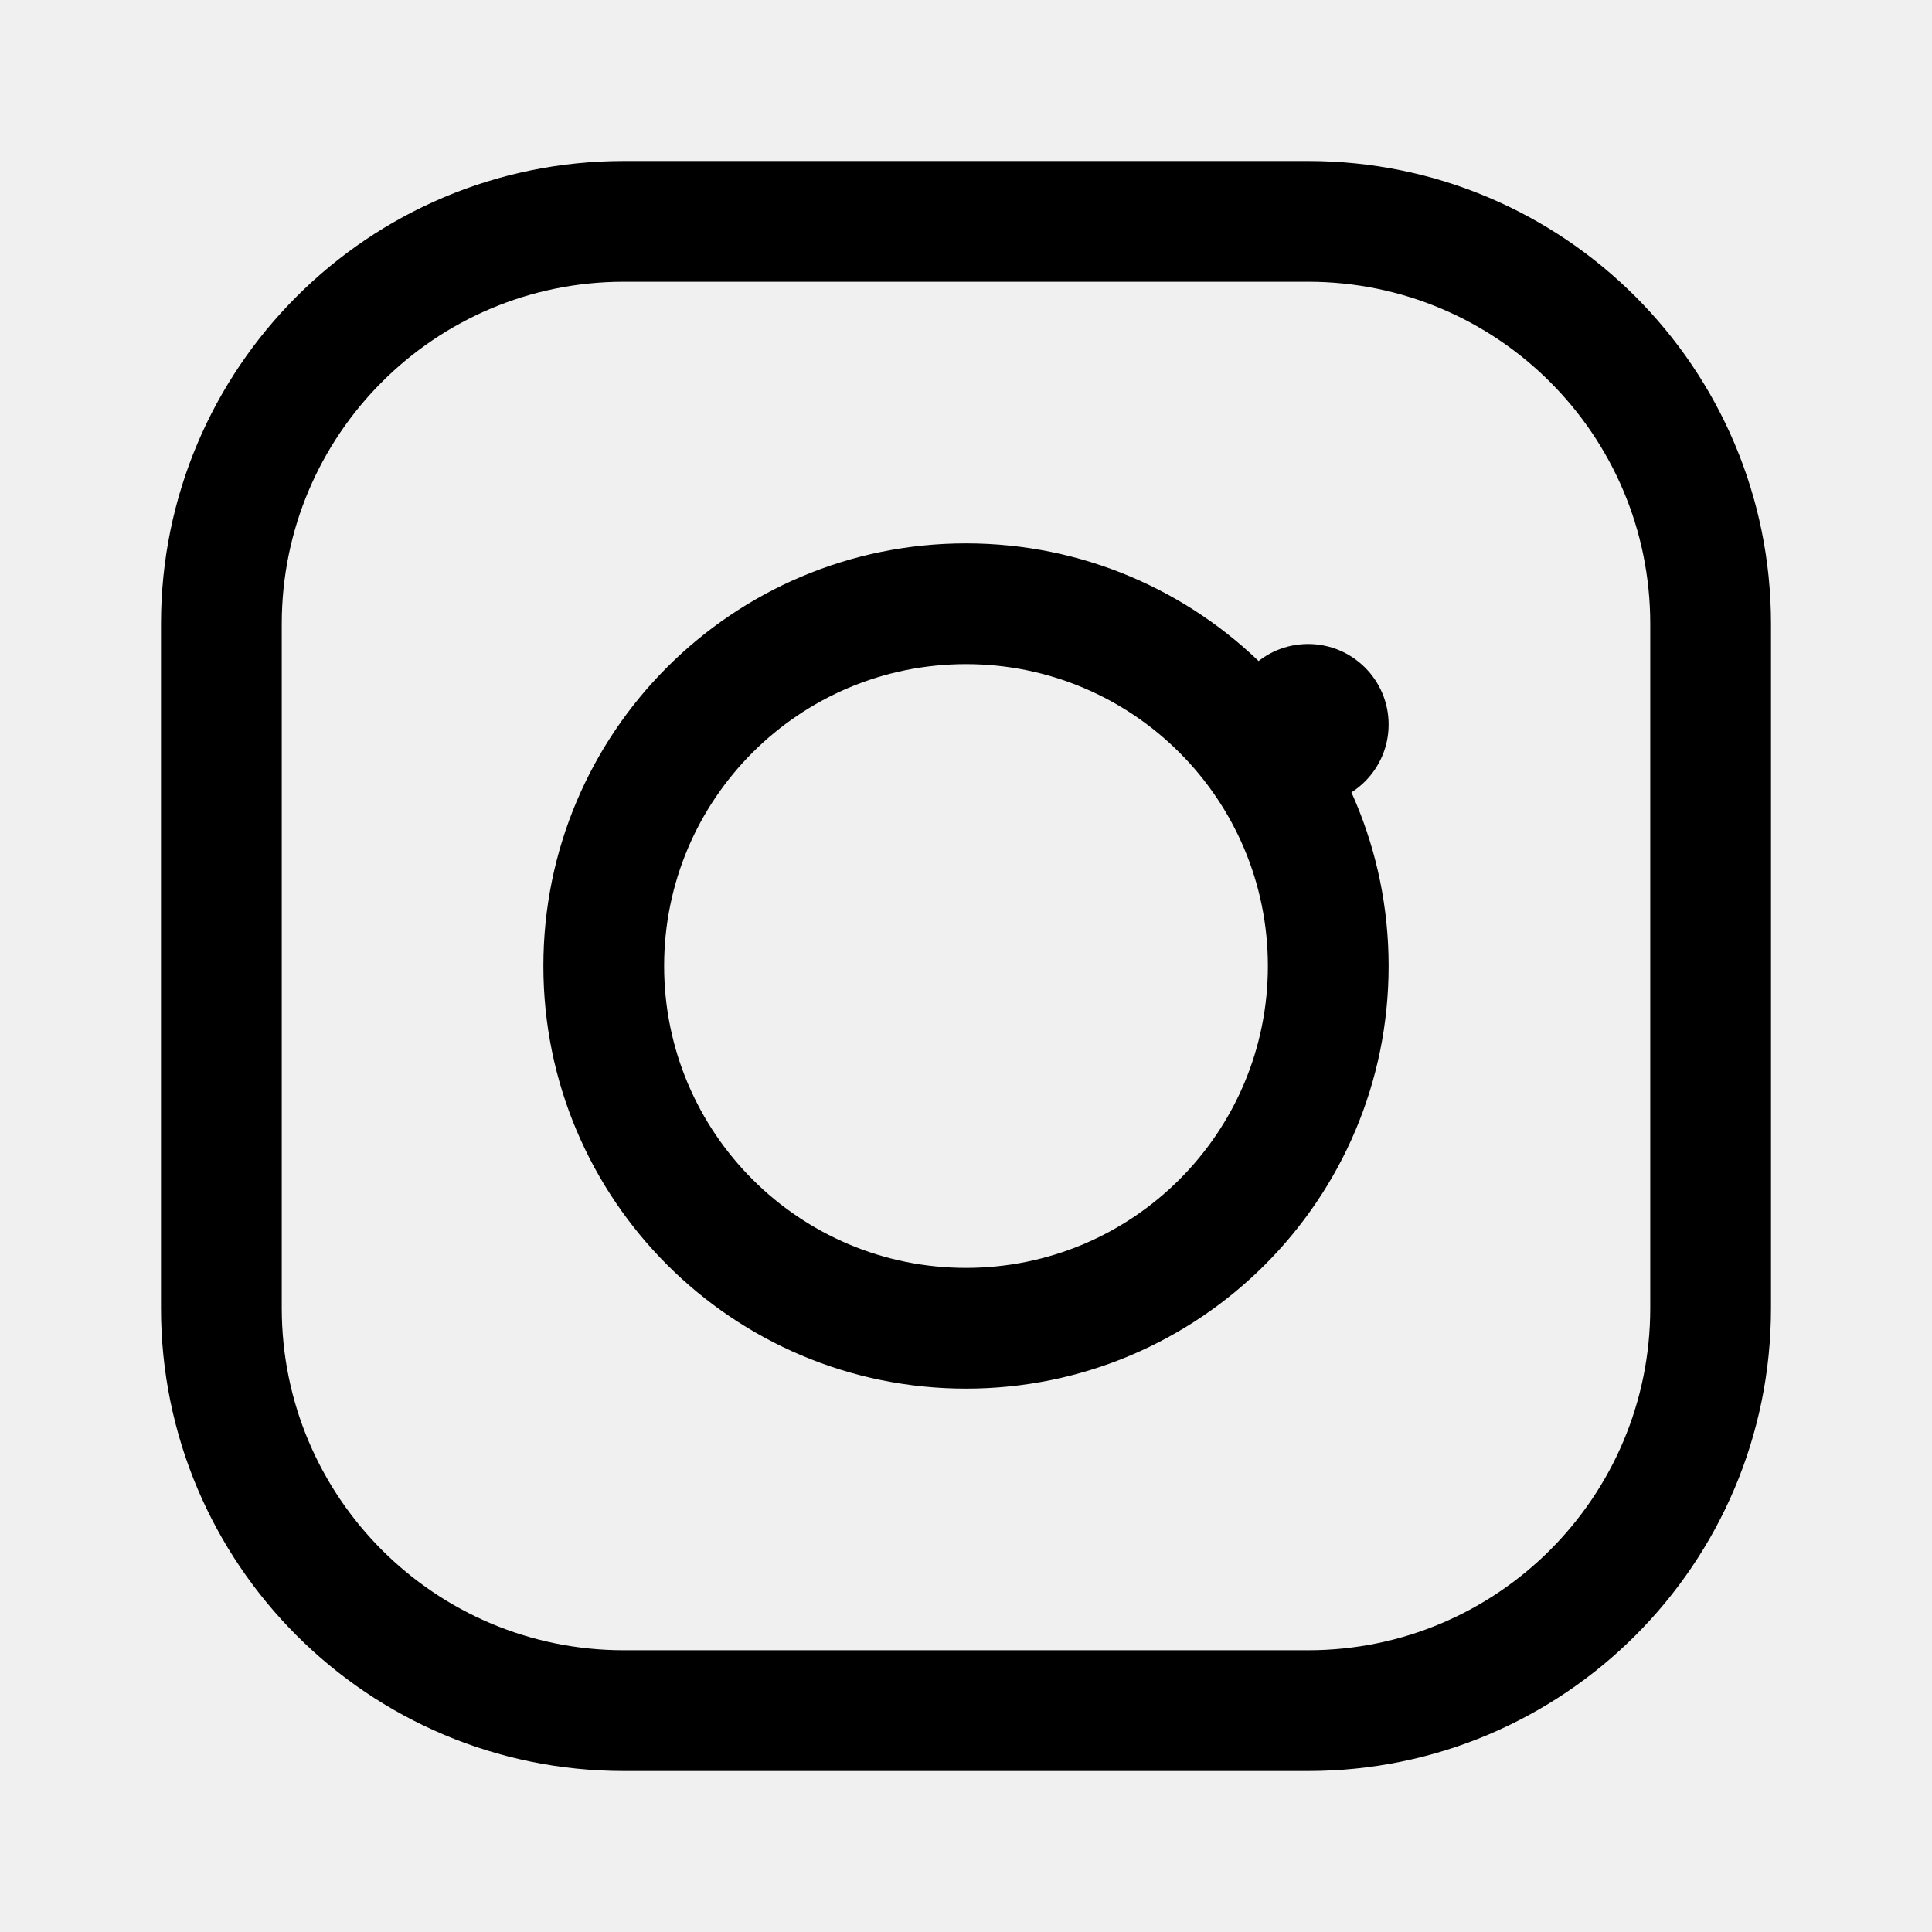
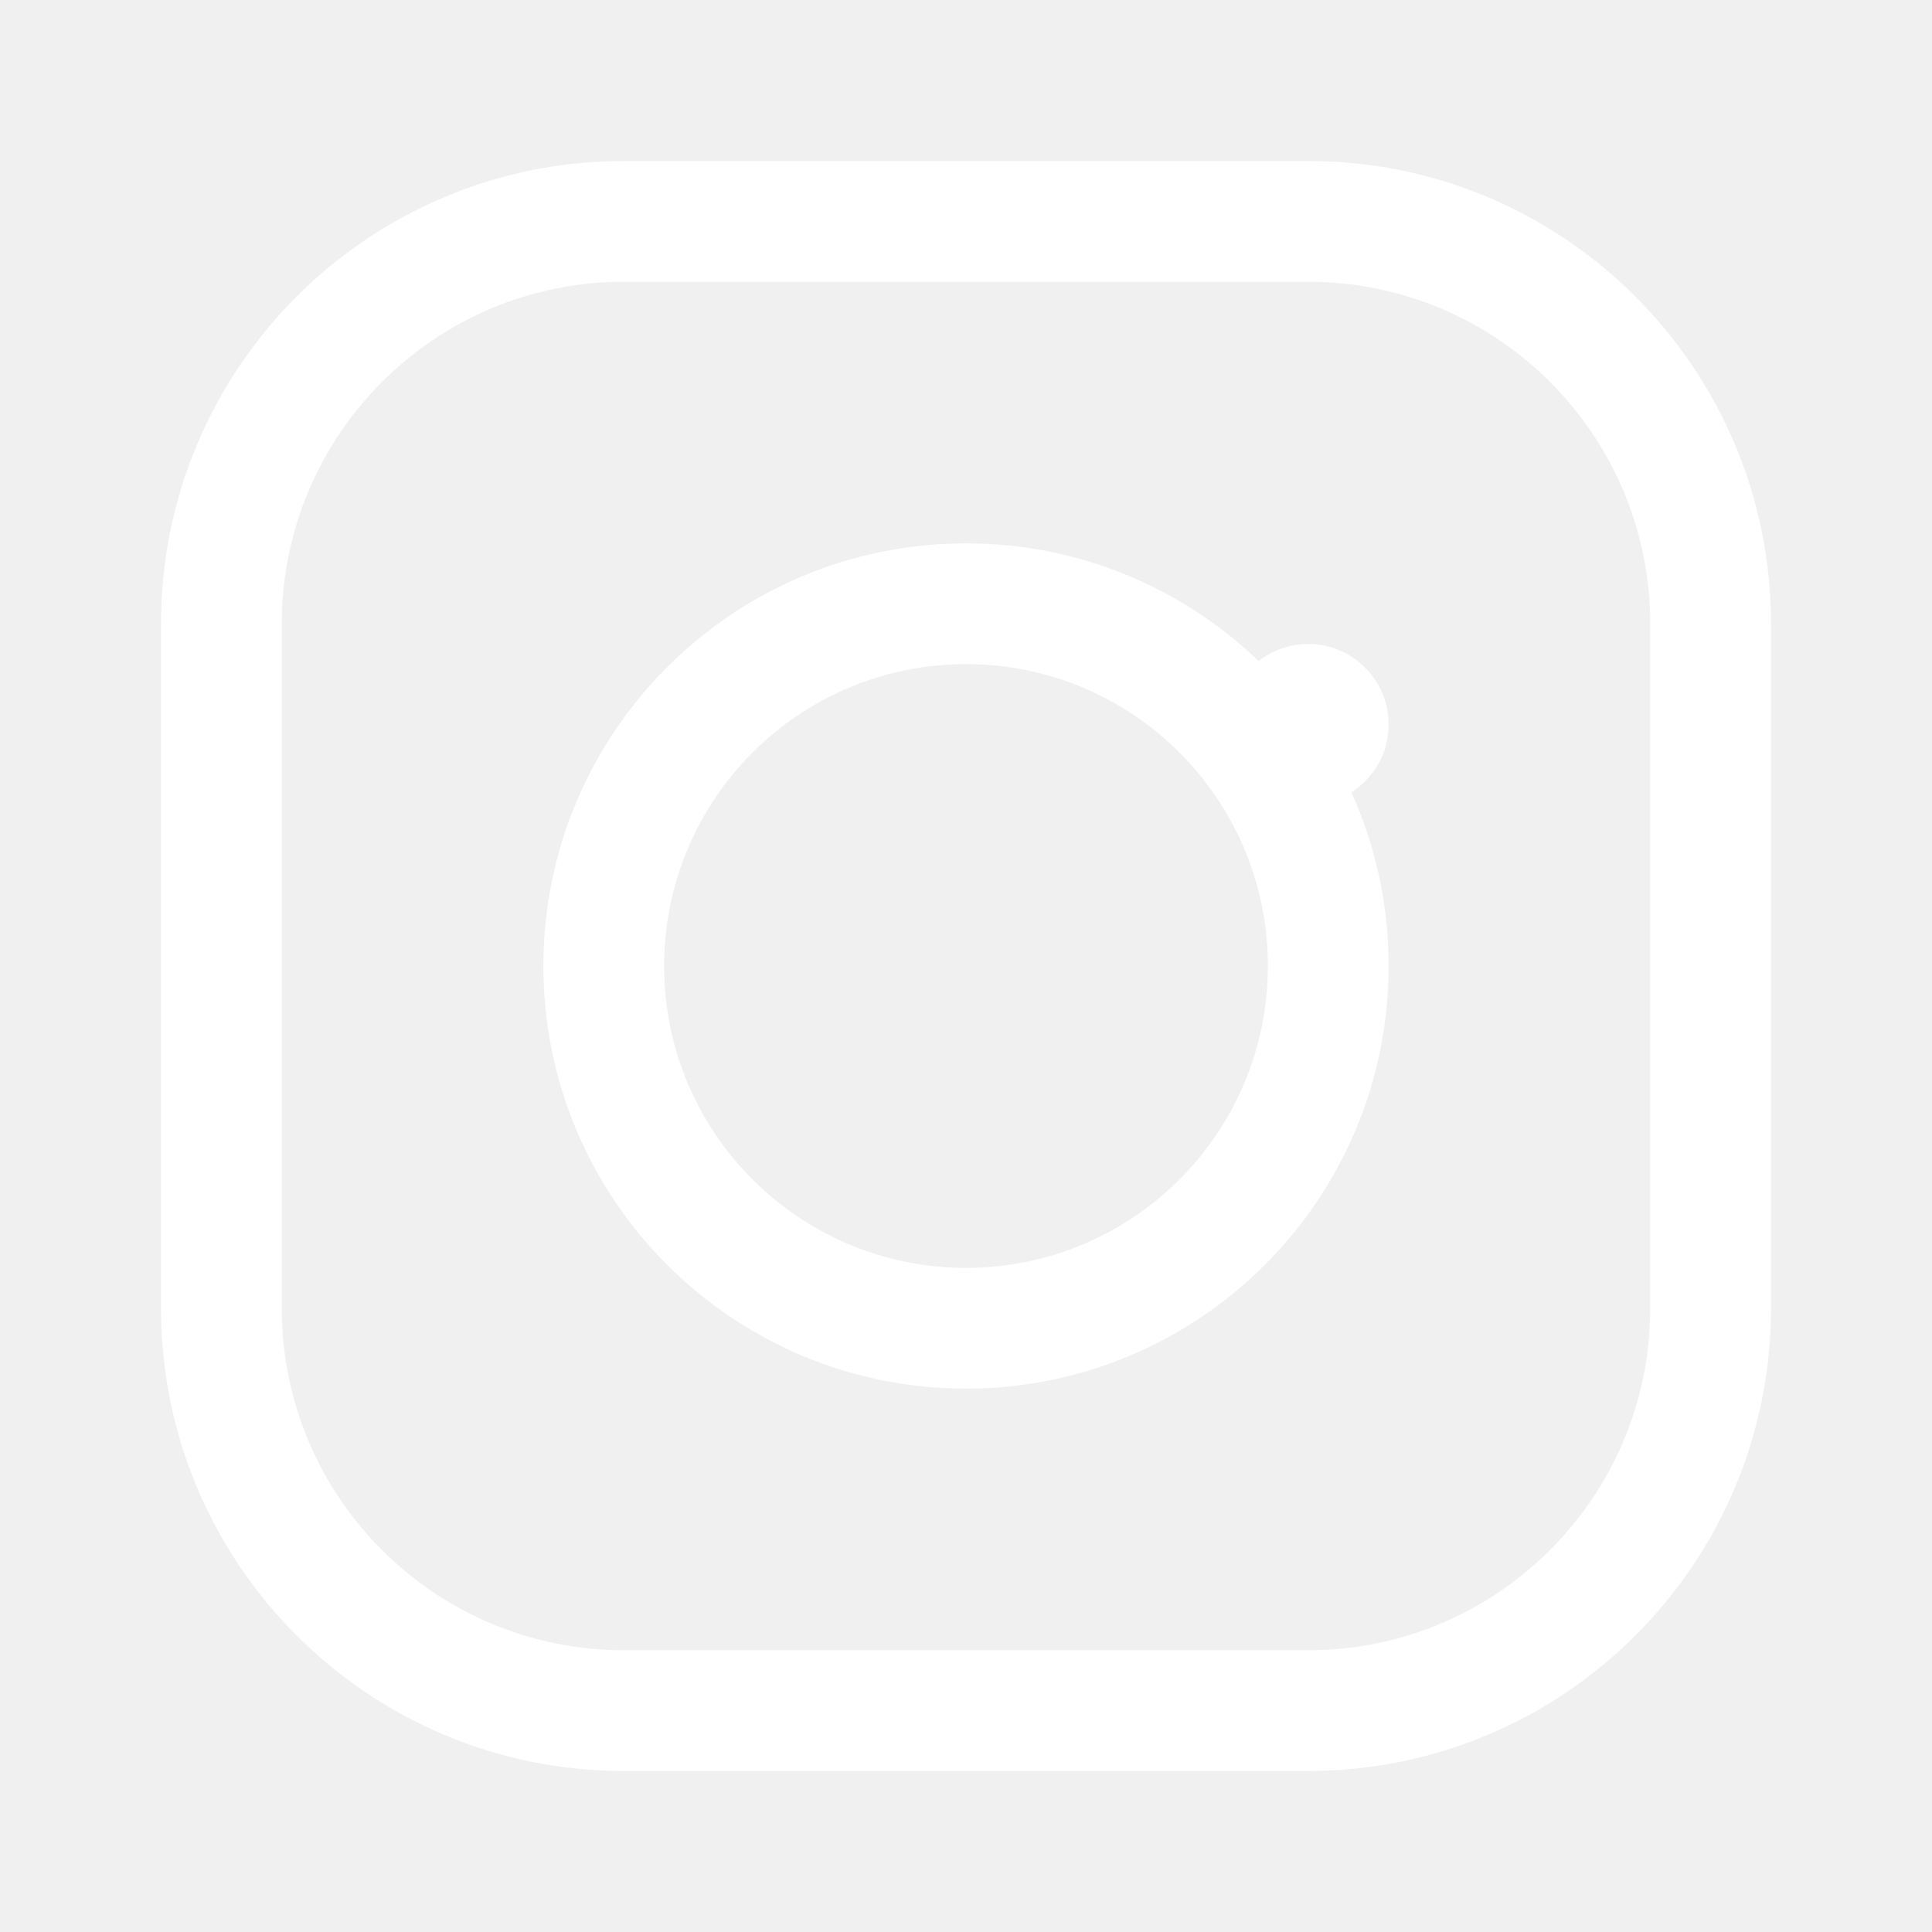
- <svg xmlns="http://www.w3.org/2000/svg" fill="currentColor" viewBox="0 0 24 24">
+ <svg xmlns="http://www.w3.org/2000/svg" fill="white" viewBox="0 0 24 24">
  <path d="M7.75 2h8.5A5.75 5.75 0 0 1 22 7.75v8.5A5.75 5.75 0 0 1 16.25 22h-8.5A5.75 5.75 0 0 1 2 16.25v-8.5A5.75 5.75 0 0 1 7.75 2zm0 1.5A4.25 4.25 0 0 0 3.5 7.75v8.5A4.25 4.25 0 0 0 7.75 20.5h8.5A4.25 4.25 0 0 0 20.5 16.25v-8.5A4.25 4.25 0 0 0 16.25 3.5h-8.5zm4.25 3.25a5.25 5.25 0 1 1 0 10.5 5.25 5.25 0 0 1 0-10.5zm0 1.5a3.75 3.75 0 1 0 0 7.5 3.75 3.75 0 0 0 0-7.5zm5.25.75a1 1 0 1 1-2 0 1 1 0 0 1 2 0z" />
</svg>
